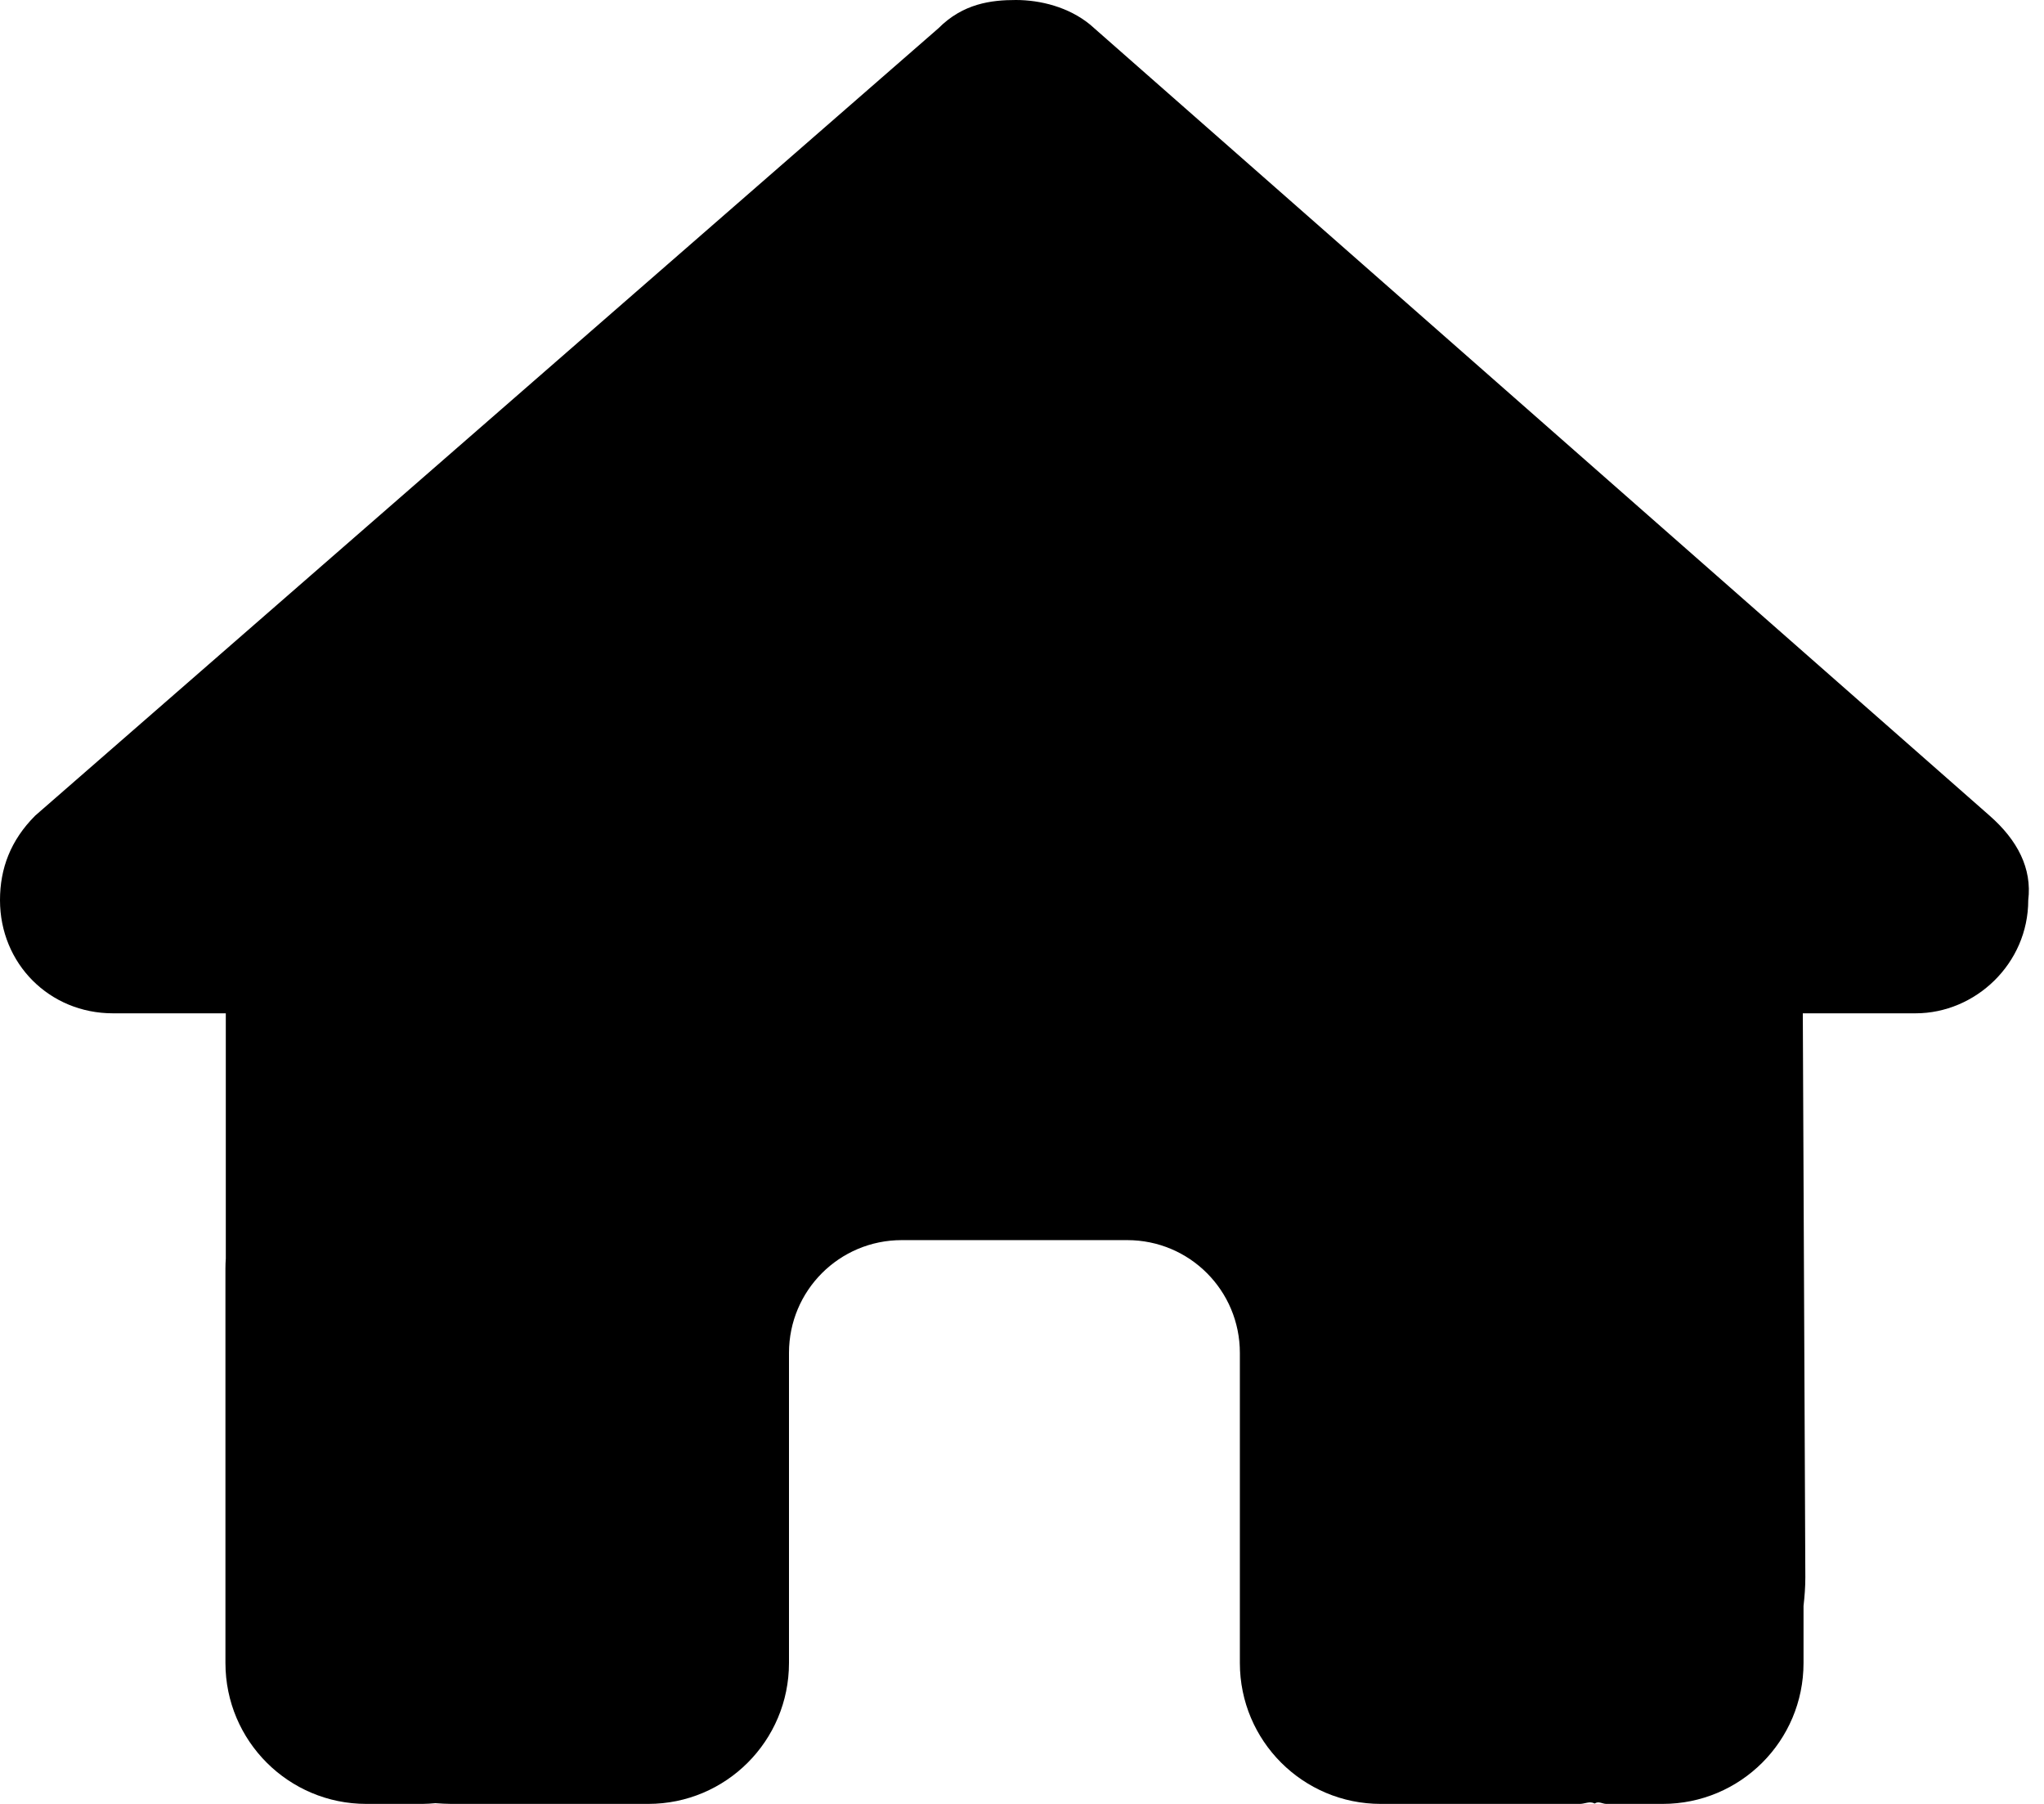
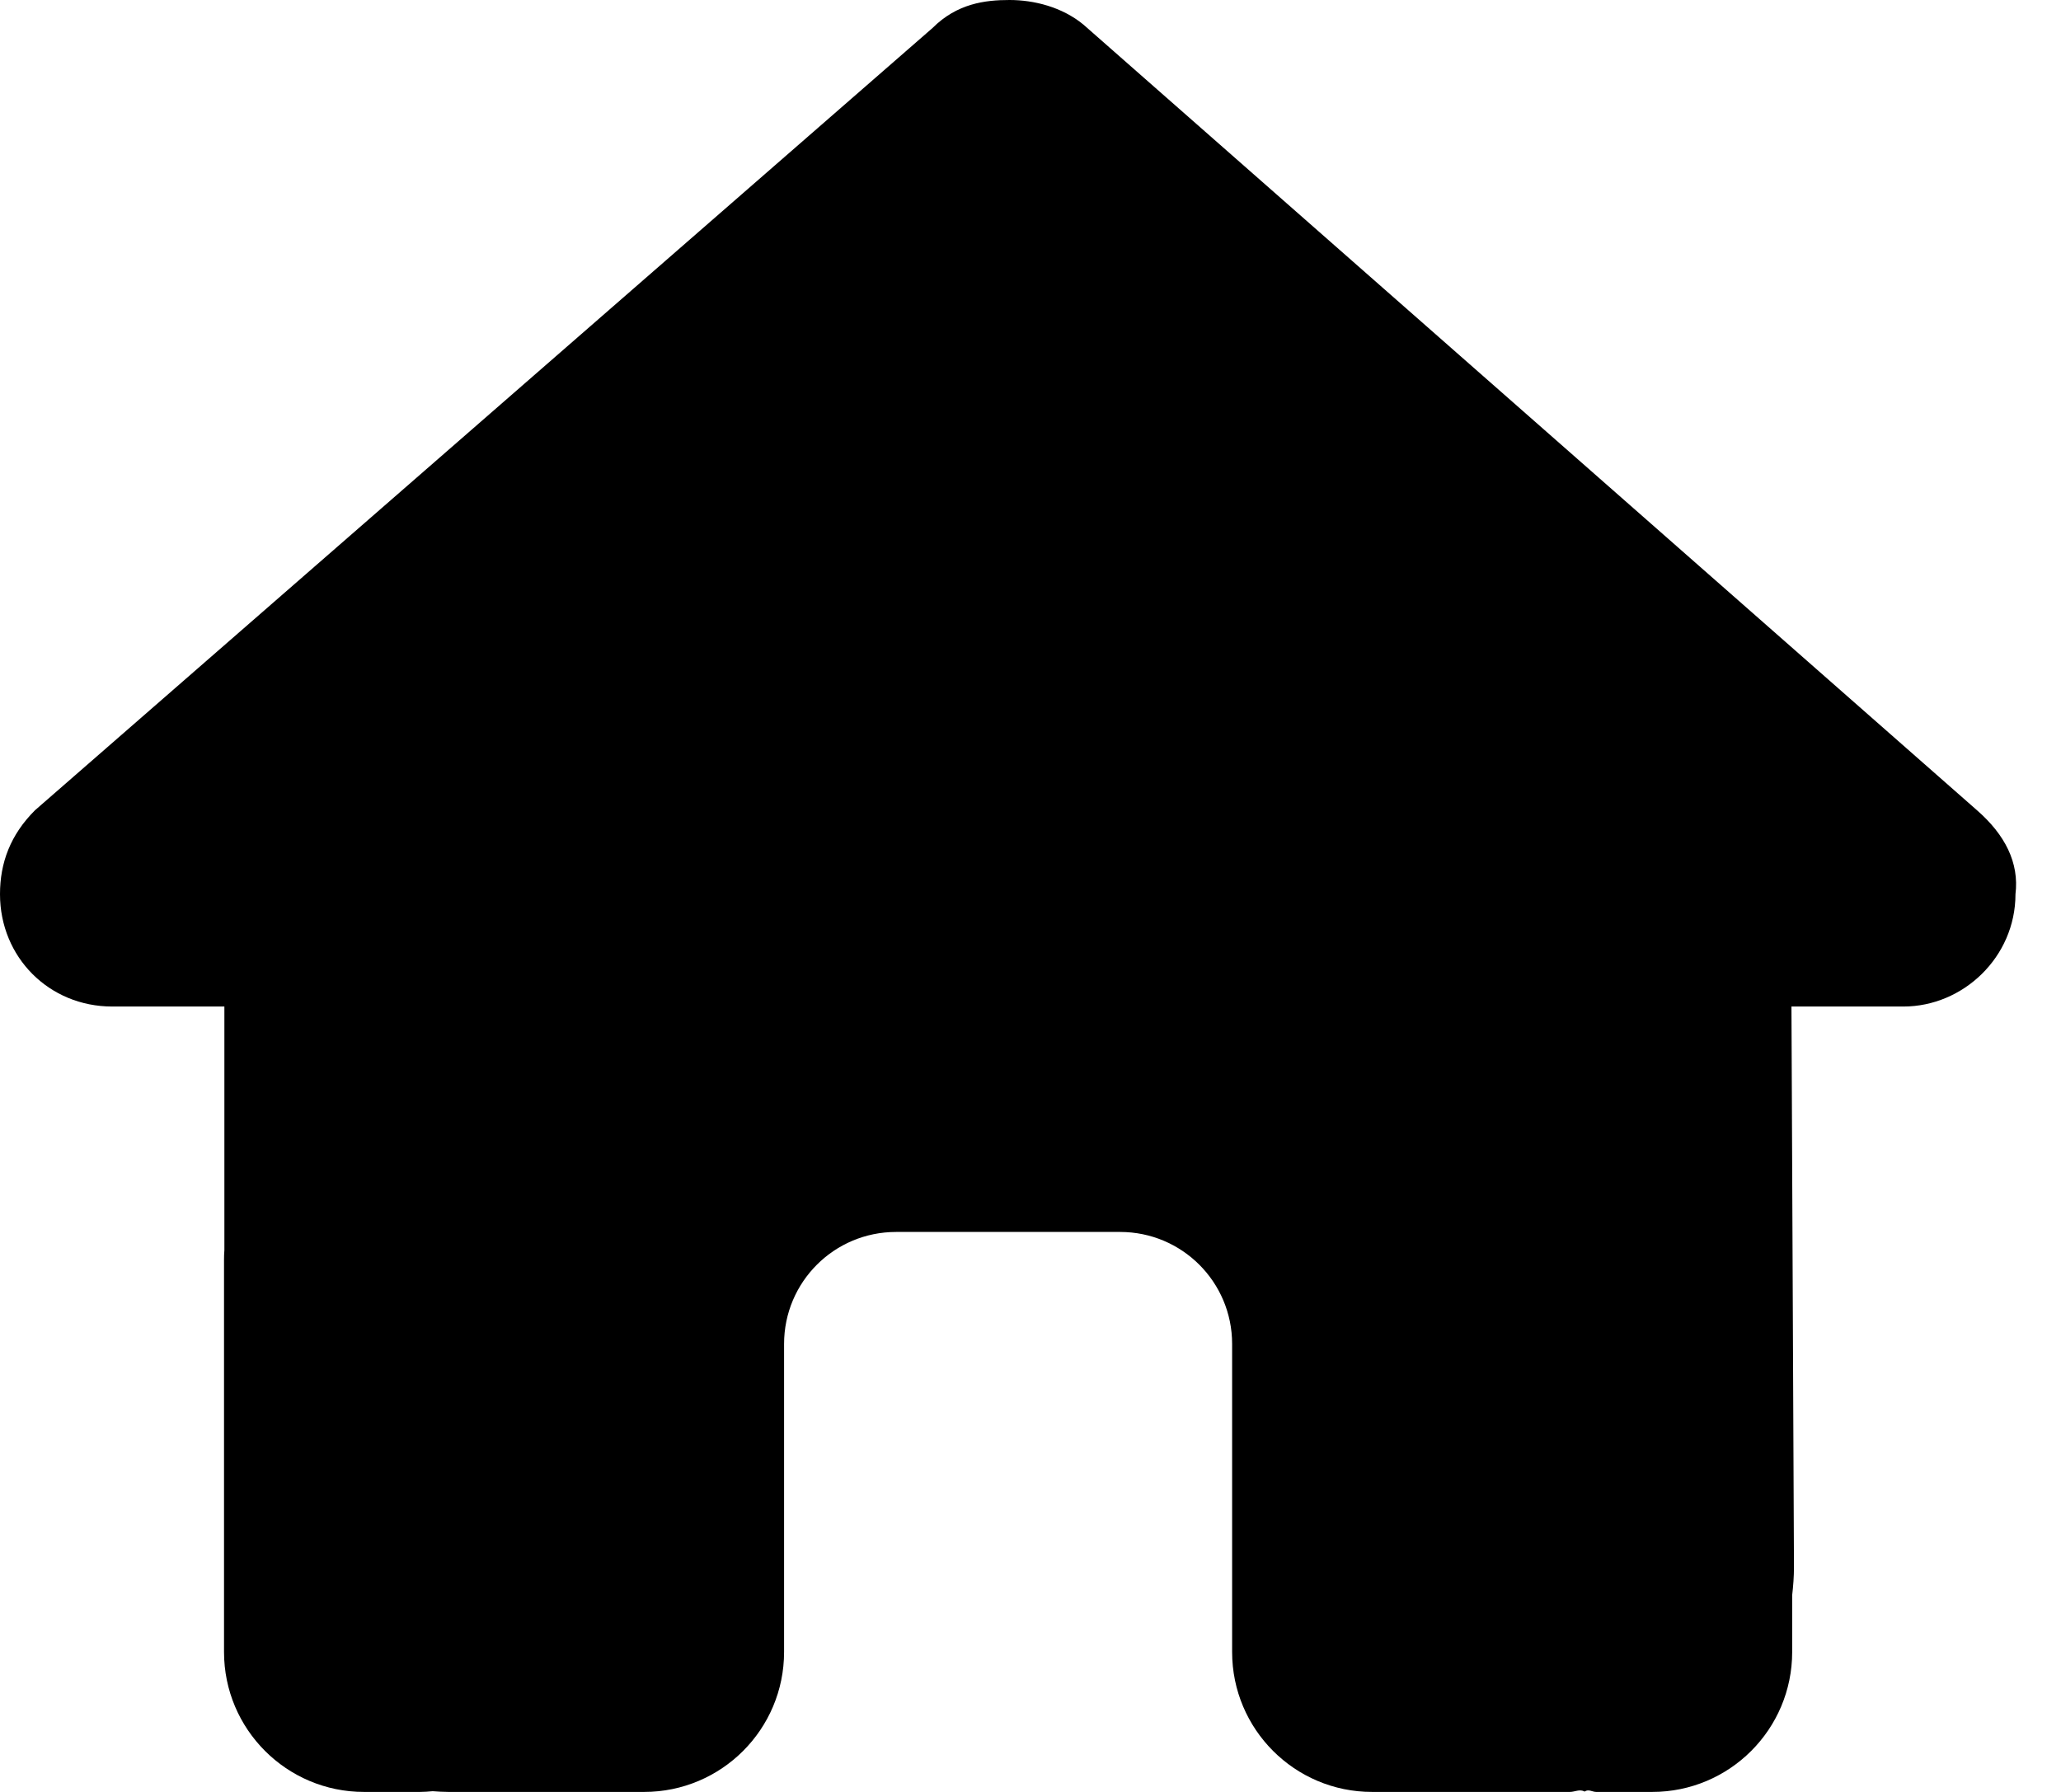
- <svg xmlns="http://www.w3.org/2000/svg" width="17" height="15" viewBox="0 0 17 15" fill="none">
-   <path d="M16.869 7.485C16.869 8.013 16.43 8.426 15.932 8.426H14.994L15.015 13.116C15.015 13.198 15.009 13.274 15 13.354V13.828C15 14.476 14.476 15 13.828 15H13.359C13.327 15 13.295 14.974 13.263 14.997C13.222 14.974 13.181 15 13.14 15H11.484C10.837 15 10.312 14.476 10.312 13.828V11.25C10.312 10.731 9.894 10.312 9.375 10.312H7.5C6.981 10.312 6.562 10.731 6.562 11.25V13.828C6.562 14.476 6.038 15 5.391 15H3.753C3.709 15 3.665 14.997 3.621 14.994C3.586 14.997 3.551 15 3.516 15H3.047C2.4 15 1.875 14.476 1.875 13.828V10.547C1.875 10.521 1.876 10.491 1.878 10.465V8.426H0.939C0.411 8.426 0 8.013 0 7.485C0 7.222 0.088 6.987 0.293 6.782L7.805 0.235C8.01 0.029 8.244 0 8.449 0C8.654 0 8.889 0.059 9.067 0.205L16.547 6.782C16.781 6.987 16.901 7.222 16.869 7.485Z" fill="#000" />
+ <svg xmlns="http://www.w3.org/2000/svg" width="23" height="20" viewBox="0 0 23 20" fill="none">
+   <path d="M22.492 9.98C22.492 10.684 21.906 11.234 21.242 11.234H19.992L20.02 17.488C20.02 17.598 20.012 17.699 20 17.805V18.438C20 19.301 19.301 20 18.438 20H17.812C17.77 20 17.727 19.965 17.684 19.996C17.629 19.965 17.574 20 17.52 20H15.312C14.449 20 13.75 19.301 13.75 18.438V15C13.75 14.309 13.191 13.75 12.5 13.75H10C9.309 13.75 8.75 14.309 8.75 15V18.438C8.75 19.301 8.051 20 7.188 20H5.004C4.945 20 4.887 19.996 4.828 19.992C4.781 19.996 4.734 20 4.688 20H4.062C3.2 20 2.5 19.301 2.5 18.438V14.062C2.5 14.027 2.501 13.988 2.504 13.953V11.234H1.252C0.548 11.234 0 10.684 0 9.98C0 9.629 0.117 9.316 0.391 9.043L10.406 0.313C10.68 0.039 10.992 0 11.266 0C11.539 0 11.852 0.078 12.09 0.274L22.062 9.043C22.375 9.316 22.535 9.629 22.492 9.98Z" fill="#000" />
</svg>
